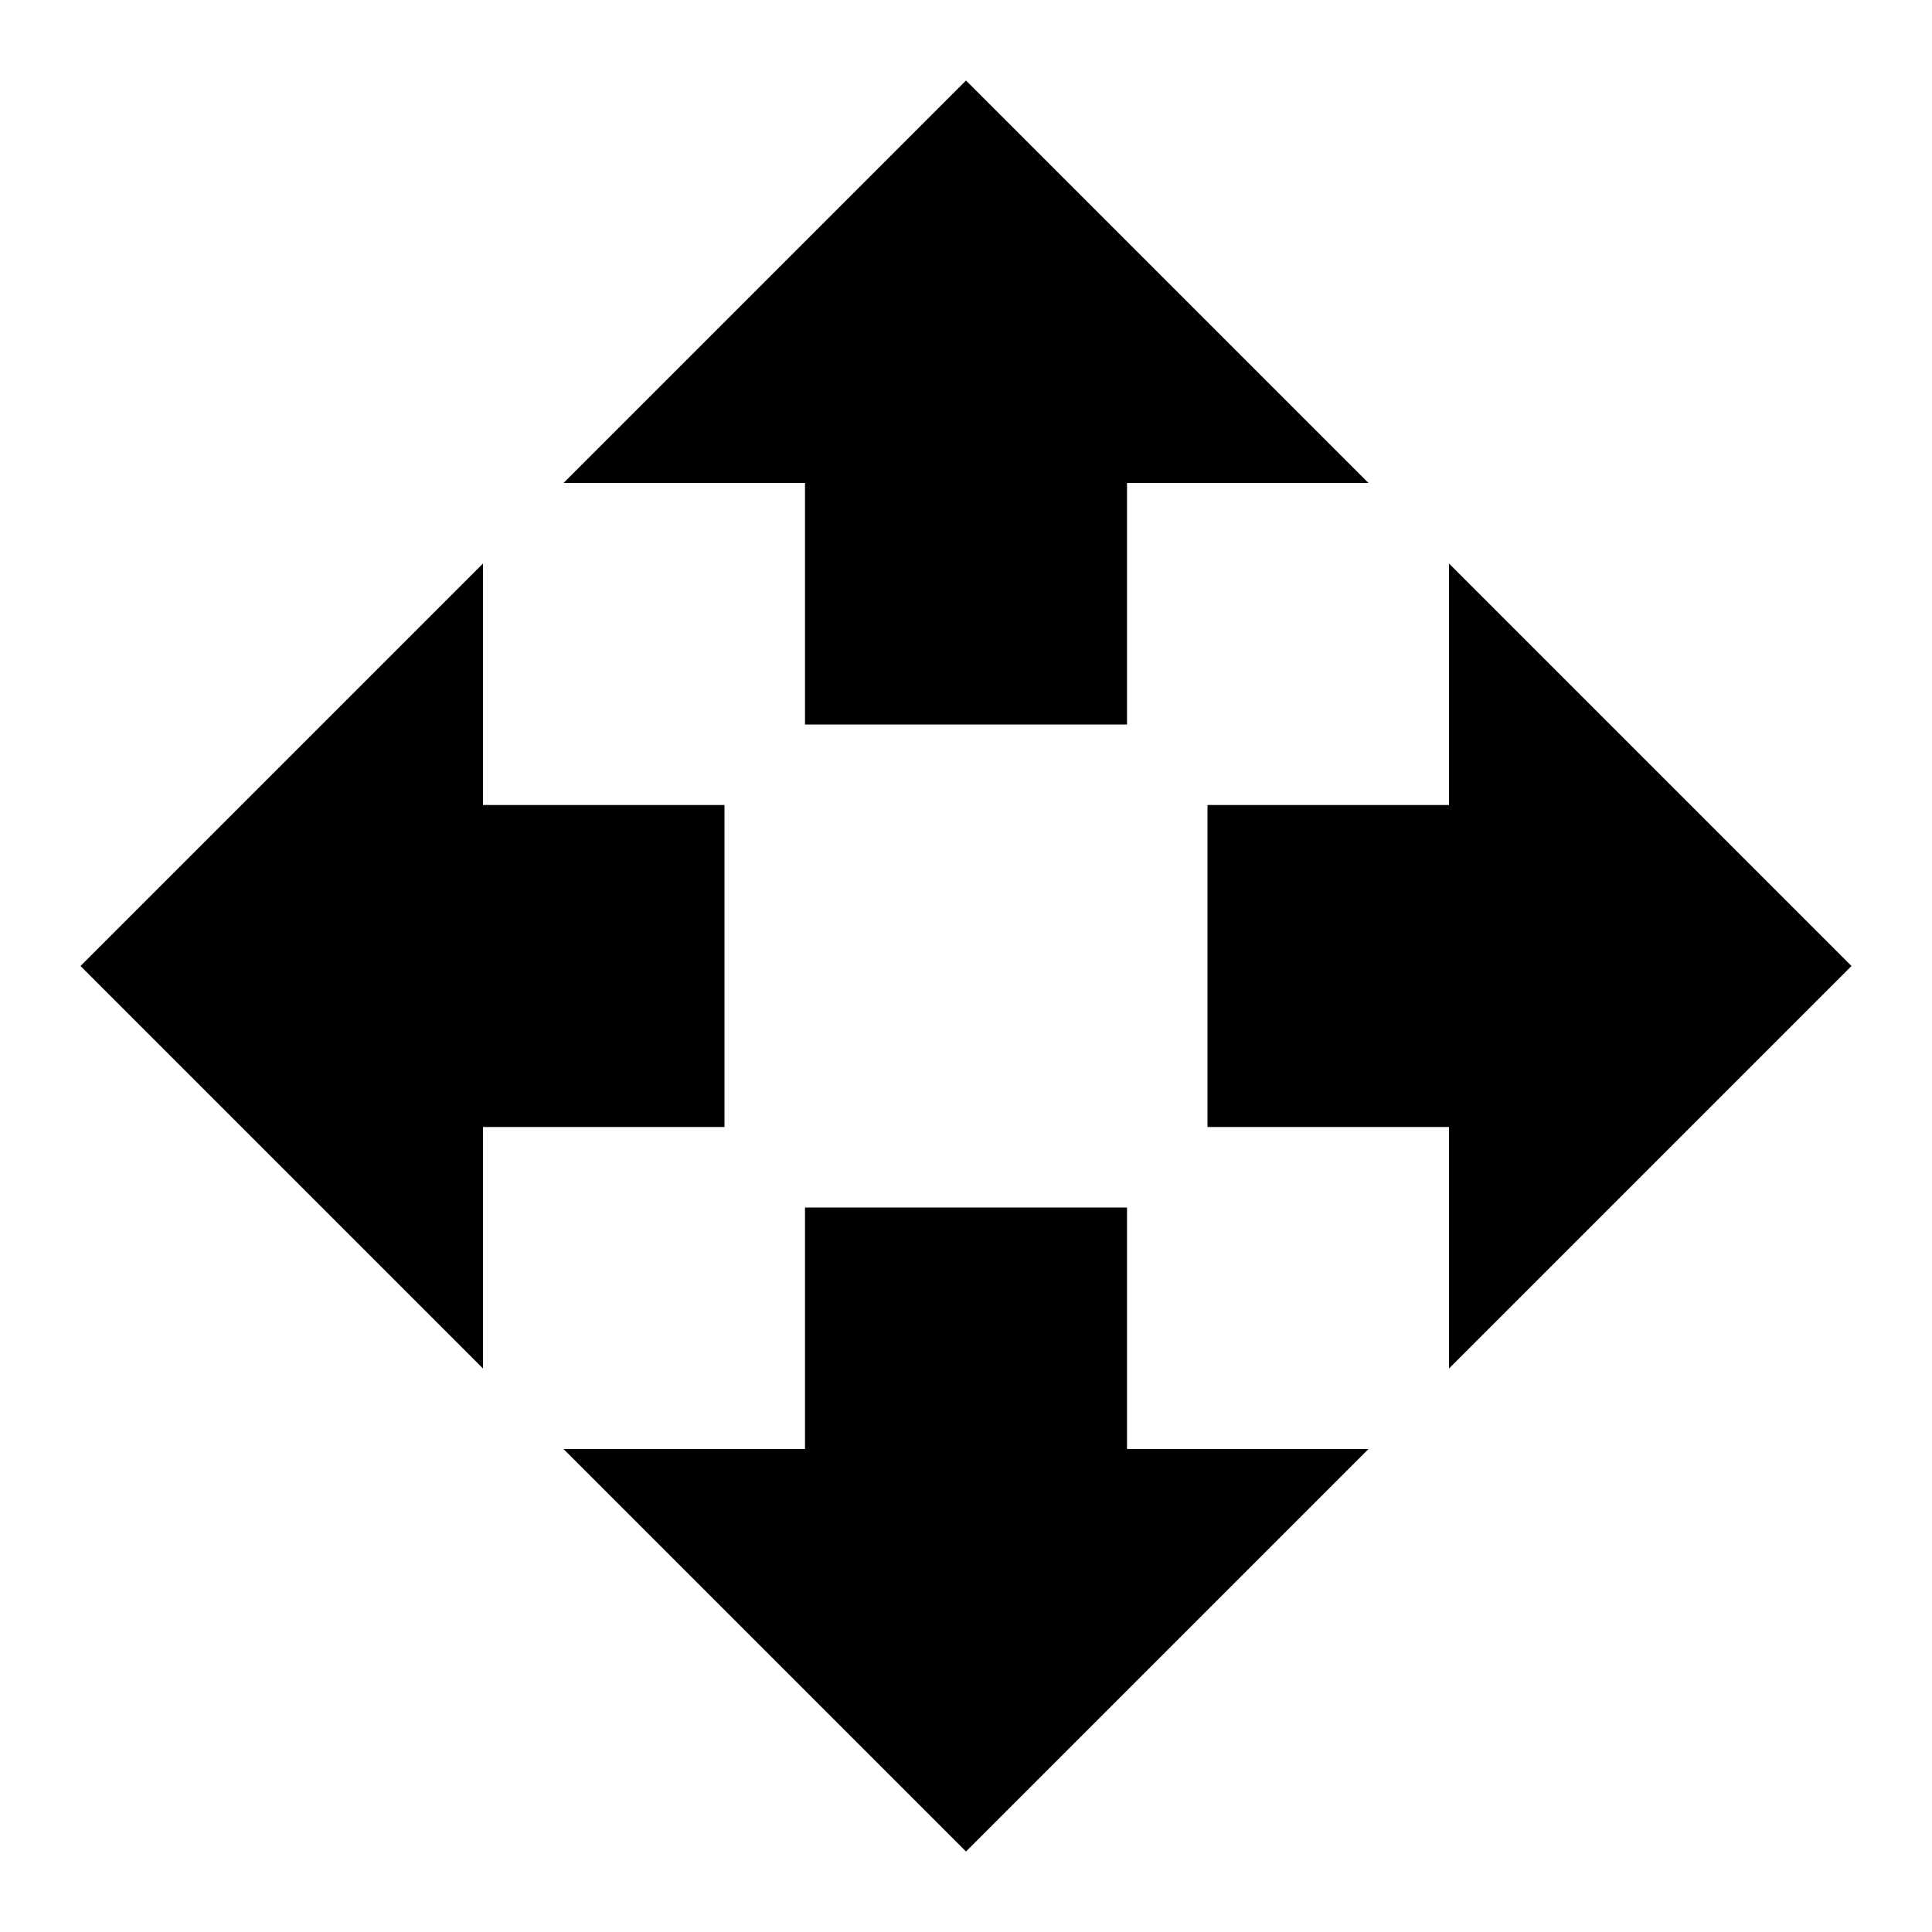
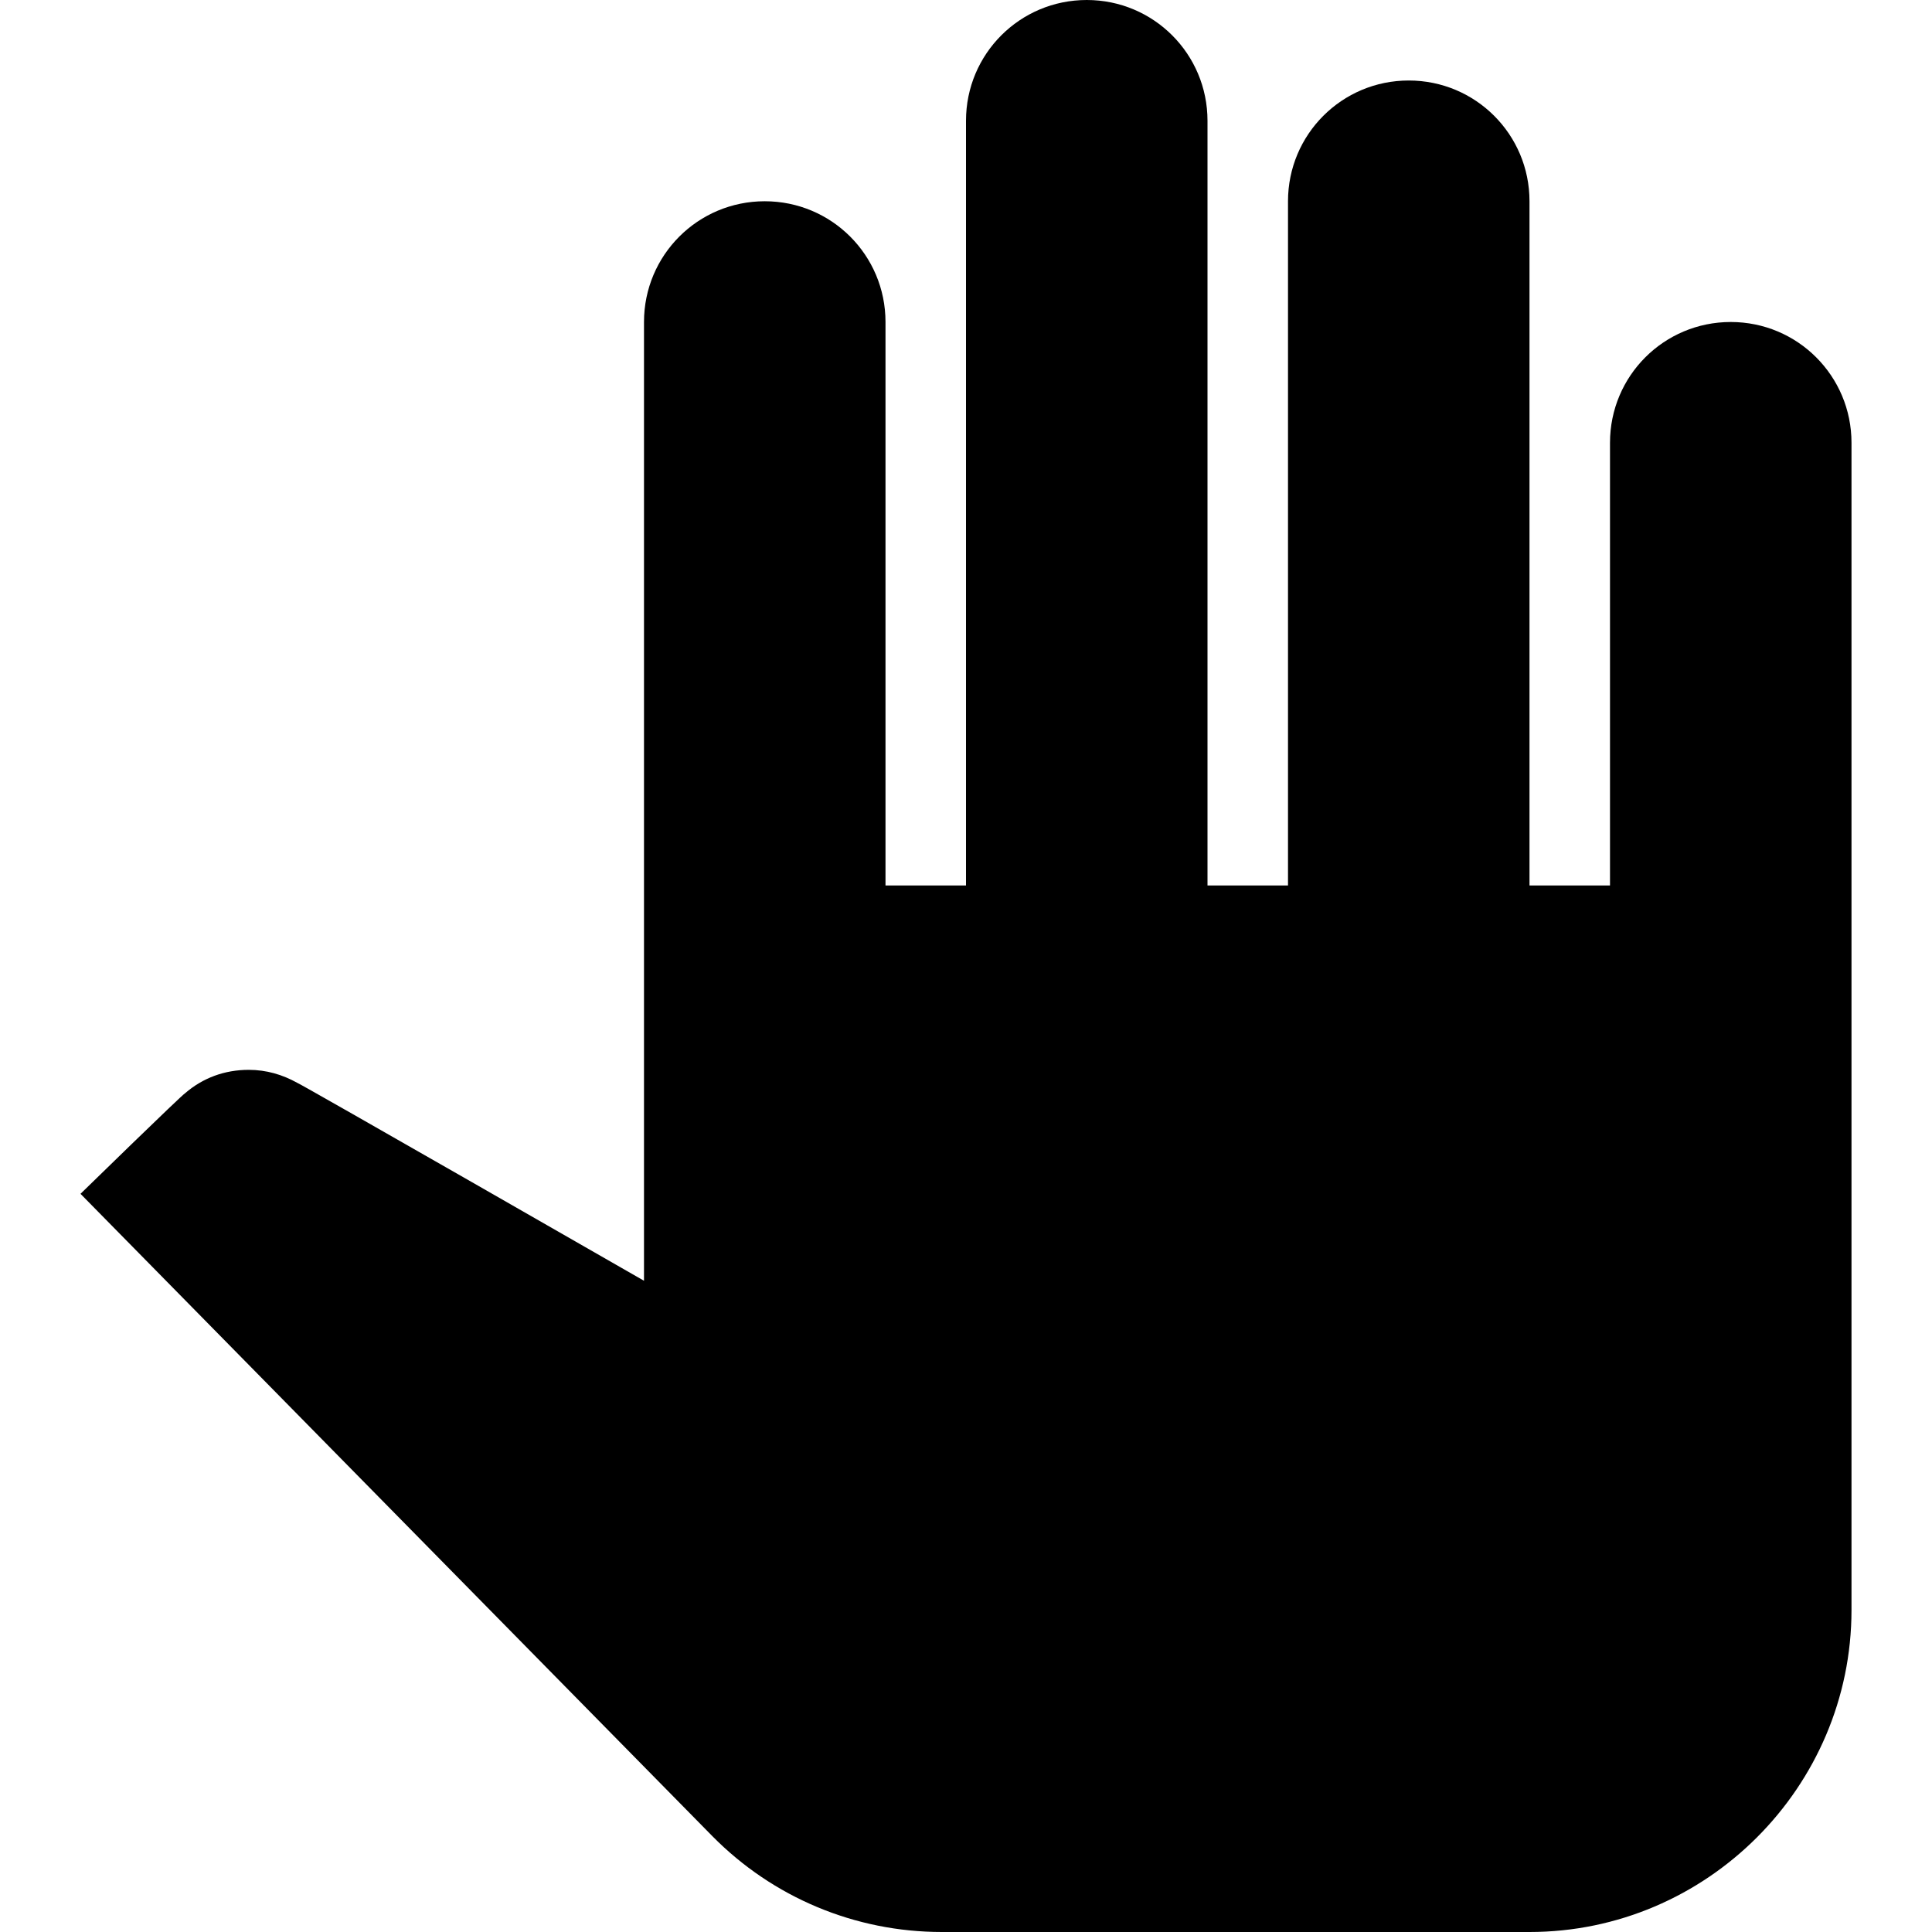
- <svg xmlns="http://www.w3.org/2000/svg" height="24" viewBox="0 0 24 24" width="24">
-   <path d="M0 0h24v24H0V0z" fill="none" />
-   <path d="M10 9h4V6h3l-5-5-5 5h3v3zm-1 1H6V7l-5 5 5 5v-3h3v-4zm14 2l-5-5v3h-3v4h3v3l5-5zm-9 3h-4v3H7l5 5 5-5h-3v-3z" />
+ <svg xmlns="http://www.w3.org/2000/svg" enable-background="new 0 0 24 24" height="24" viewBox="0 0 24 24" width="24">
+   <g>
+     <rect fill="none" height="24" width="24" />
+   </g>
+   <g>
+     <g>
+       <g>
+         <path d="M23,5.5V20c0,2.2-1.8,4-4,4h-7.3c-1.08,0-2.1-0.43-2.85-1.19L1,14.83c0,0,1.26-1.23,1.3-1.25 c0.22-0.19,0.49-0.29,0.79-0.29c0.22,0,0.42,0.06,0.6,0.16C3.73,13.46,8,15.91,8,15.91V4c0-0.83,0.67-1.5,1.5-1.5S11,3.17,11,4v7 h1V1.5C12,0.67,12.67,0,13.5,0S15,0.67,15,1.5V11h1V2.5C16,1.67,16.67,1,17.5,1S19,1.67,19,2.5V11h1V5.5C20,4.67,20.67,4,21.5,4 S23,4.67,23,5.5z" />
+       </g>
+     </g>
+   </g>
</svg>
